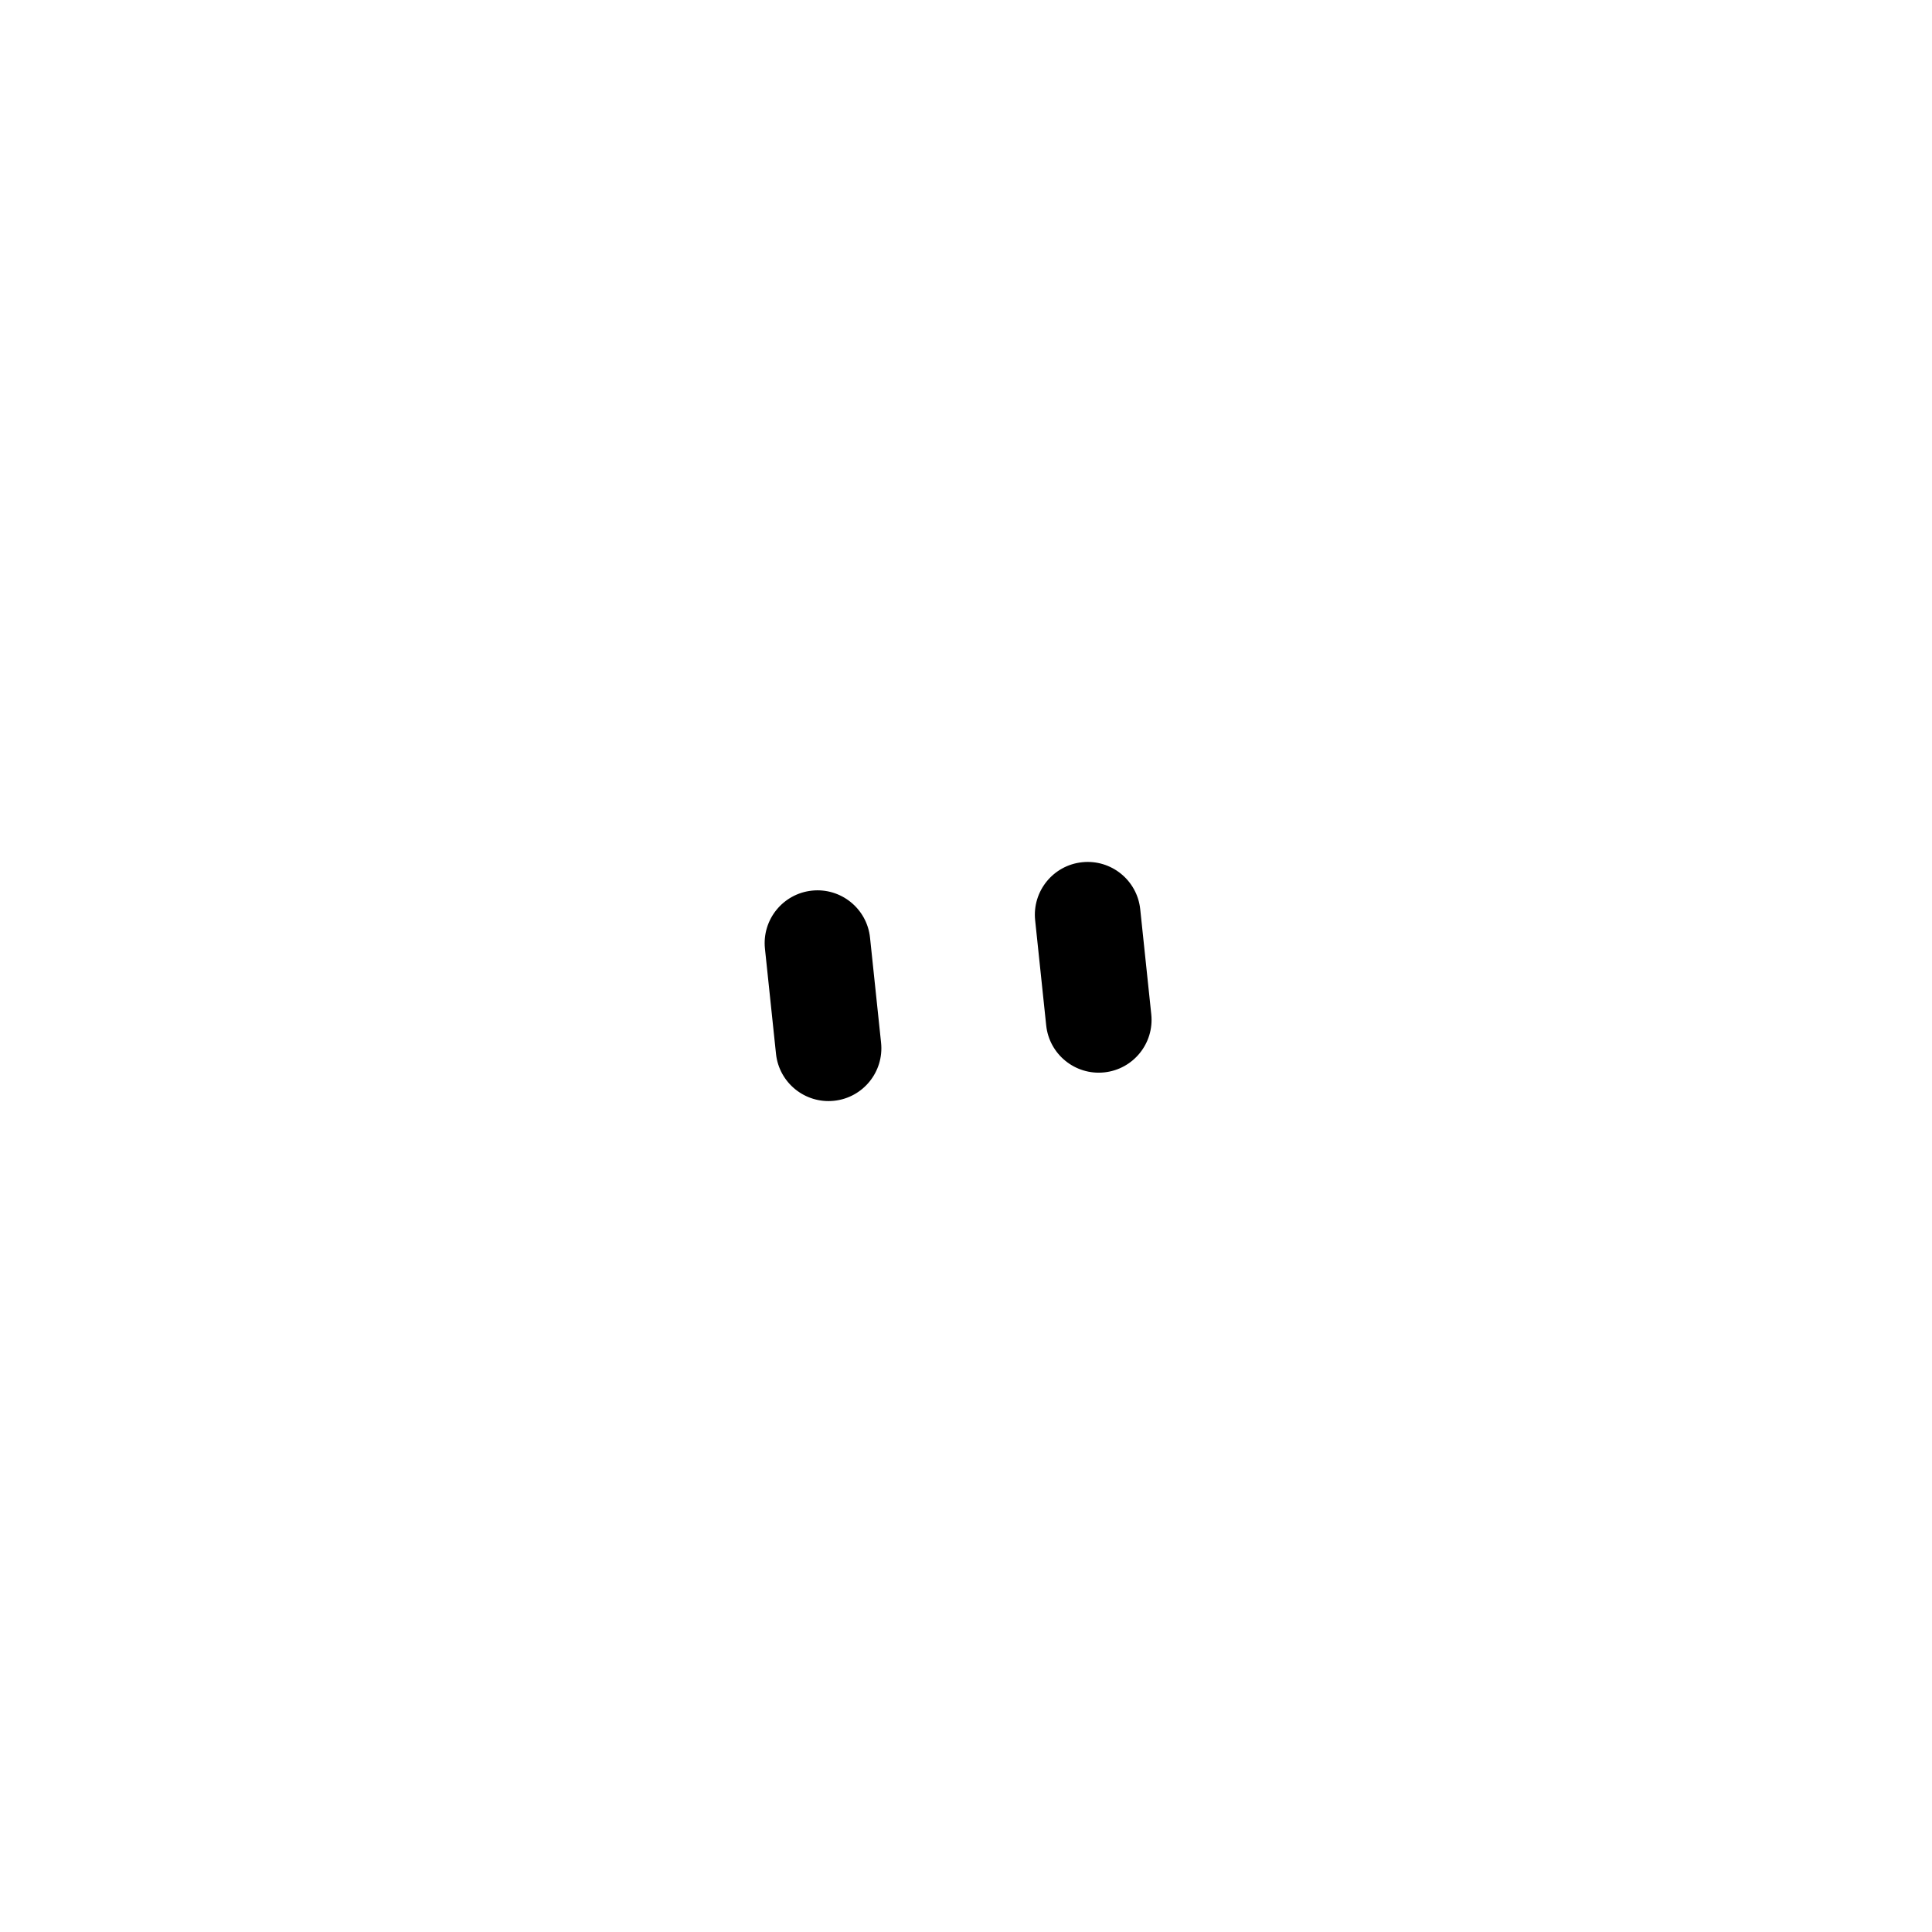
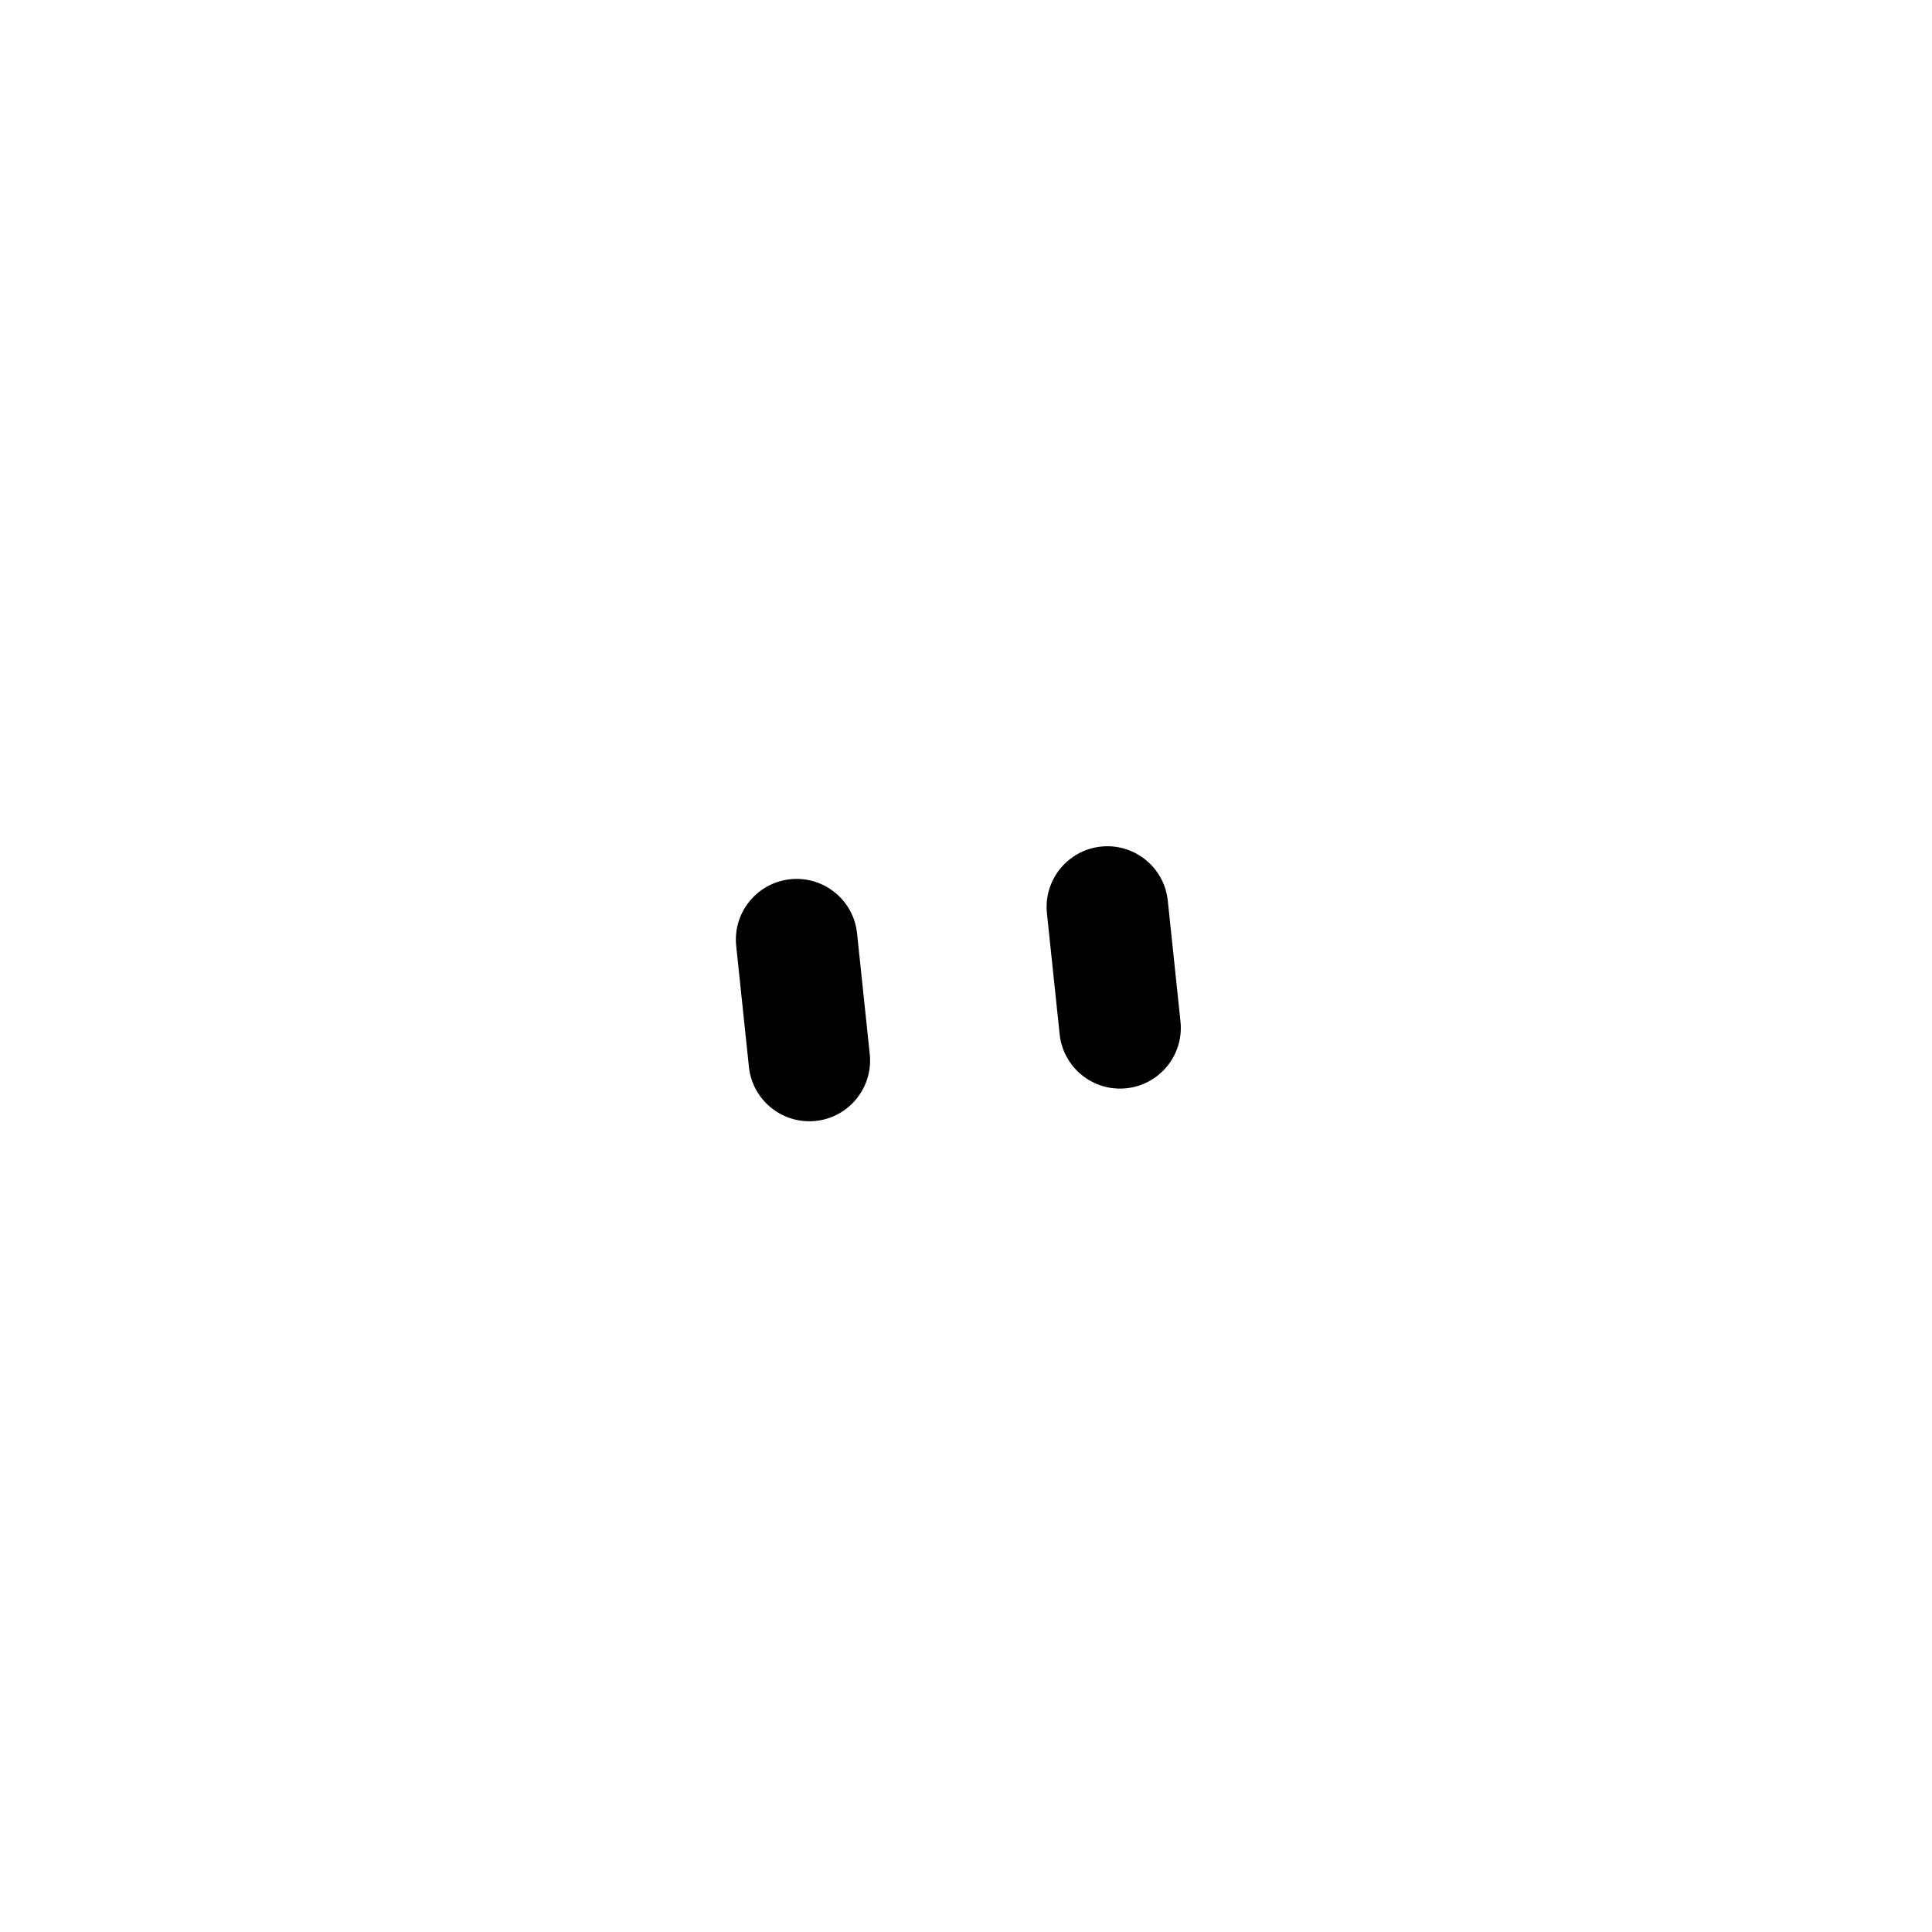
<svg xmlns="http://www.w3.org/2000/svg" viewBox="0 0 1024 1024">
  <g transform="rotate(-6 512 560)">
-     <rect x="412" y="464" width="56" height="112" rx="28" />
-     <rect x="556" y="464" width="56" height="112" rx="28" />
+     <rect x="397.0" y="456.8" width="64.4" height="128.8" rx="32.2" />
+     <rect x="562.6" y="456.8" width="64.4" height="128.8" rx="32.2" />
  </g>
</svg>
